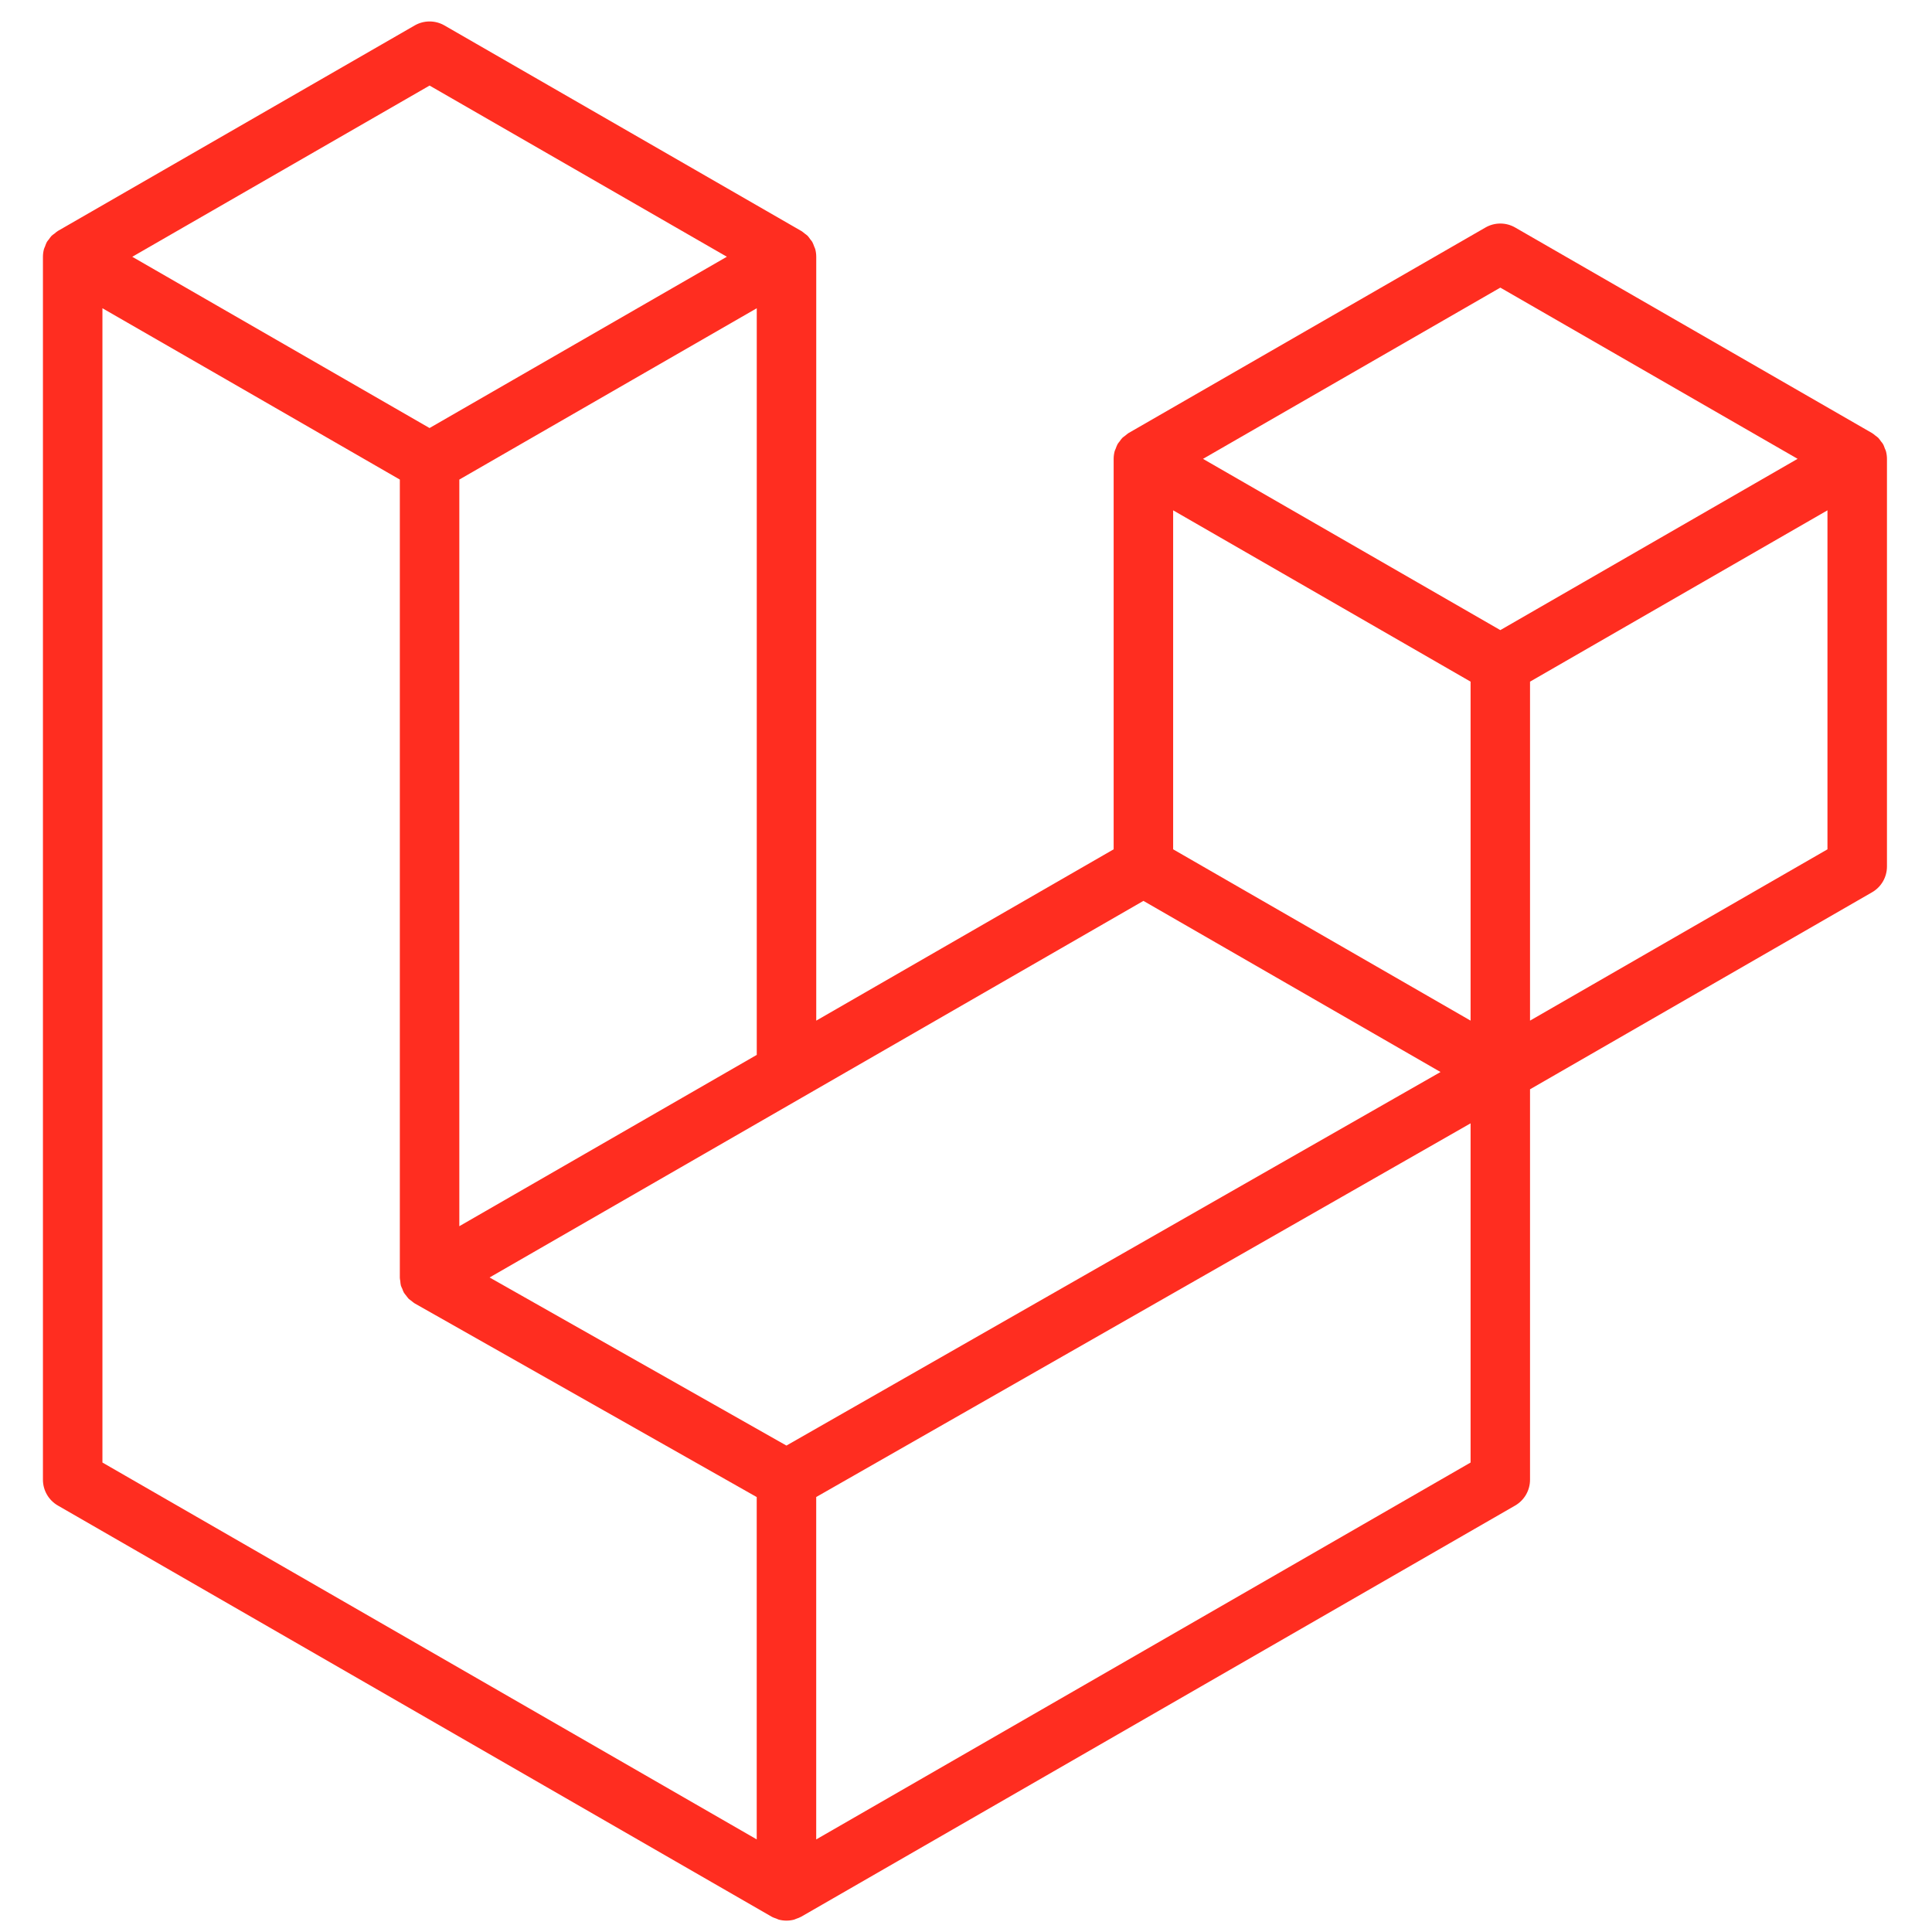
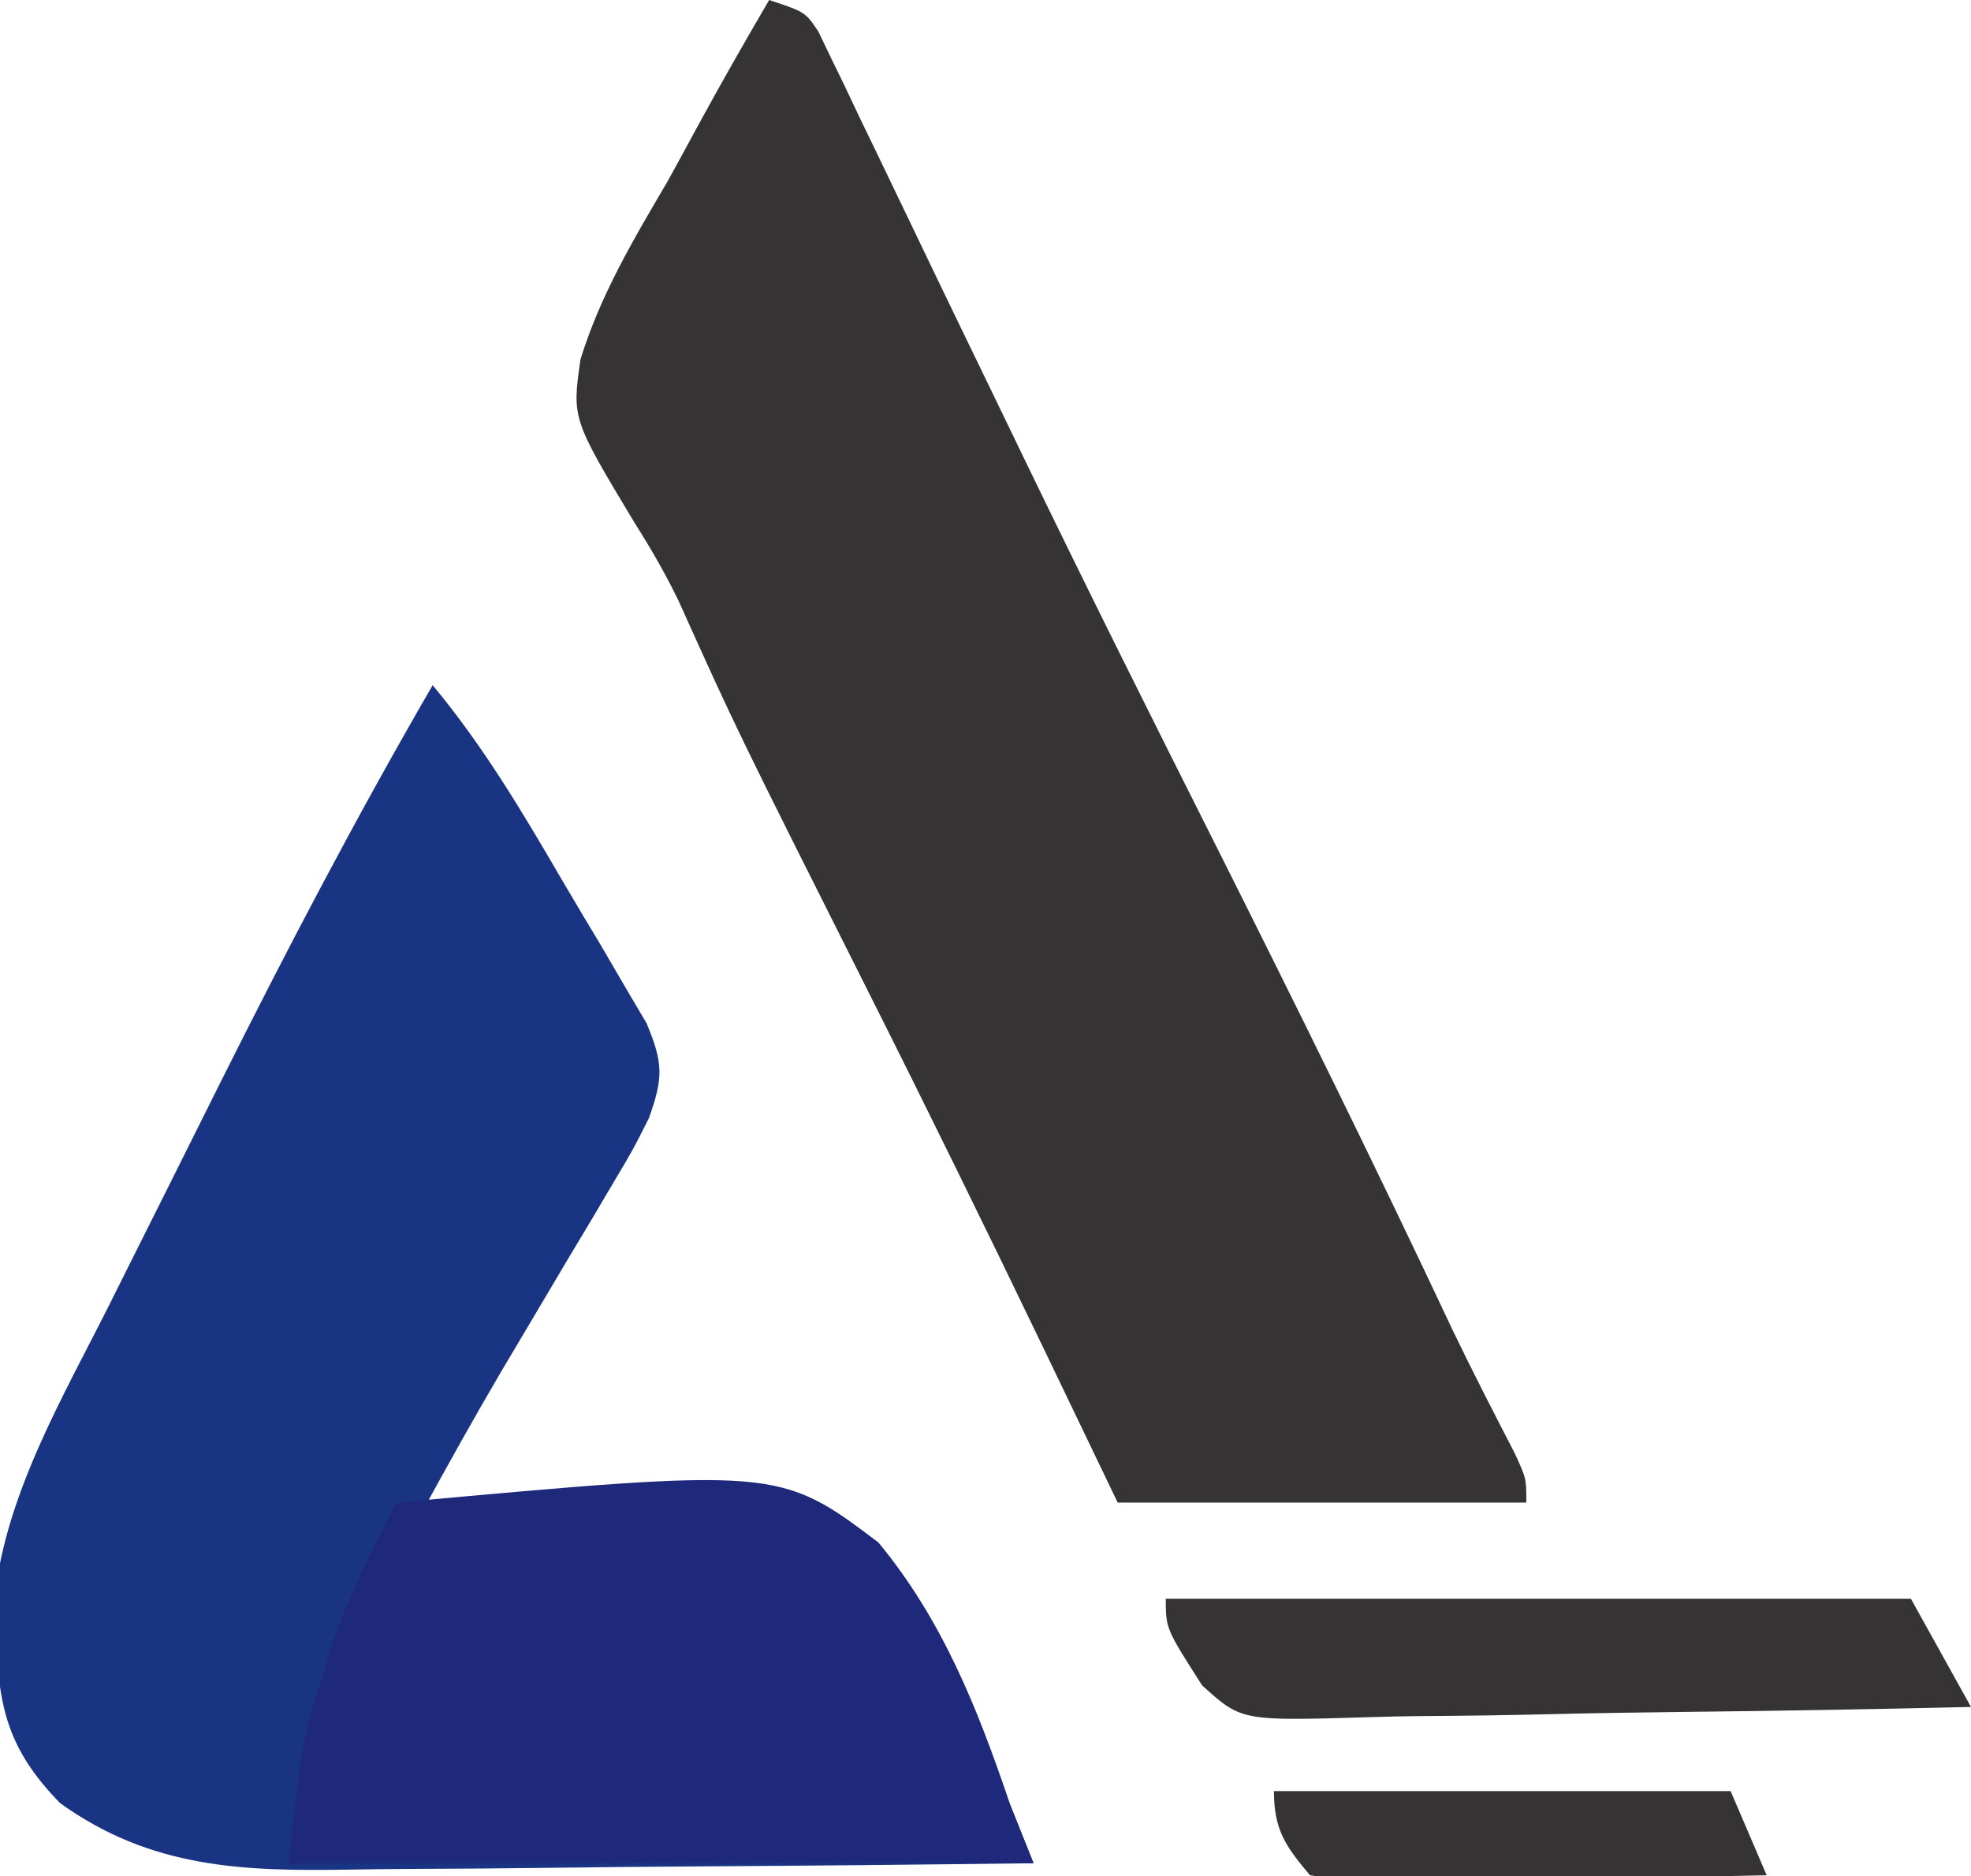
- <svg xmlns="http://www.w3.org/2000/svg" width="166" height="166" viewBox="0 0 166 166" fill="none">
-   <path fill-rule="evenodd" clip-rule="evenodd" d="M162.041 38.759C162.099 38.977 162.129 39.201 162.13 39.426V74.452C162.13 74.902 162.011 75.344 161.786 75.733C161.561 76.122 161.237 76.444 160.847 76.668L131.462 93.594V127.141C131.462 128.054 130.977 128.897 130.186 129.357L68.847 164.683C68.707 164.763 68.554 164.814 68.401 164.868C68.343 164.887 68.289 164.922 68.228 164.938C67.8 165.051 67.349 165.051 66.92 164.938C66.85 164.919 66.786 164.881 66.719 164.855C66.579 164.804 66.432 164.76 66.298 164.683L4.972 129.357C4.583 129.133 4.259 128.81 4.034 128.421C3.808 128.032 3.69 127.591 3.689 127.141L3.689 22.063C3.689 21.834 3.721 21.61 3.779 21.393C3.798 21.32 3.843 21.253 3.868 21.179C3.916 21.045 3.961 20.908 4.031 20.783C4.079 20.7 4.149 20.633 4.206 20.557C4.28 20.454 4.347 20.349 4.433 20.26C4.506 20.186 4.602 20.132 4.685 20.068C4.778 19.992 4.861 19.909 4.966 19.848L35.633 2.185C36.022 1.961 36.462 1.844 36.91 1.844C37.358 1.844 37.798 1.961 38.186 2.185L68.851 19.848H68.857C68.959 19.912 69.045 19.992 69.138 20.065C69.221 20.129 69.313 20.186 69.387 20.257C69.476 20.349 69.54 20.454 69.616 20.557C69.671 20.633 69.744 20.7 69.789 20.783C69.862 20.911 69.904 21.045 69.955 21.179C69.98 21.253 70.025 21.32 70.044 21.396C70.103 21.614 70.133 21.838 70.133 22.063V87.694L95.686 72.974V39.423C95.686 39.2 95.718 38.973 95.775 38.759C95.798 38.683 95.839 38.615 95.865 38.542C95.916 38.408 95.96 38.271 96.031 38.146C96.079 38.063 96.149 37.996 96.203 37.92C96.279 37.818 96.343 37.712 96.433 37.623C96.506 37.549 96.599 37.495 96.681 37.431C96.777 37.355 96.86 37.272 96.962 37.211L127.633 19.548C128.021 19.324 128.461 19.206 128.91 19.206C129.358 19.206 129.798 19.324 130.186 19.548L160.85 37.211C160.959 37.275 161.042 37.355 161.137 37.428C161.217 37.492 161.31 37.549 161.383 37.62C161.473 37.712 161.536 37.818 161.613 37.92C161.67 37.996 161.741 38.063 161.785 38.146C161.859 38.271 161.9 38.408 161.951 38.542C161.98 38.615 162.021 38.683 162.041 38.759ZM157.018 72.974V43.848L146.287 50.028L131.462 58.568V87.694L157.021 72.974H157.018ZM126.354 125.663V96.518L111.771 104.85L70.13 128.626V158.046L126.354 125.663ZM8.801 26.485V125.663L65.018 158.043V128.629L35.649 112L35.64 111.994L35.627 111.988C35.528 111.93 35.445 111.847 35.353 111.777C35.273 111.713 35.18 111.662 35.11 111.592L35.104 111.582C35.021 111.502 34.963 111.403 34.893 111.314C34.829 111.228 34.753 111.154 34.702 111.065L34.699 111.055C34.641 110.96 34.606 110.845 34.565 110.736C34.523 110.64 34.469 110.551 34.443 110.449C34.411 110.328 34.405 110.197 34.392 110.072C34.379 109.976 34.354 109.881 34.354 109.785V109.778V41.205L19.532 32.662L8.801 26.485ZM36.913 7.35L11.364 22.063L36.907 36.777L62.453 22.06L36.907 7.35H36.913ZM50.2 99.174L65.022 90.637V26.485L54.291 32.665L39.466 41.205V105.357L50.2 99.174ZM128.91 24.713L103.363 39.426L128.91 54.14L154.453 39.423L128.91 24.713ZM126.354 58.568L111.529 50.028L100.798 43.848V72.974L115.619 81.511L126.354 87.694V58.568ZM67.571 124.205L105.042 102.803L123.772 92.109L98.245 77.405L68.854 94.334L42.066 109.762L67.571 124.205Z" fill="#FF2D20" />
+ <svg xmlns="http://www.w3.org/2000/svg" version="1.1" width="164" height="156">
+   <path d="M0 0 C4.212 5.062 7.458 10.532 10.765 16.211 C11.814 18.003 12.882 19.782 13.951 21.562 C14.613 22.697 15.275 23.831 15.957 25 C16.565 26.031 17.173 27.062 17.8 28.125 C19.188 31.451 19.194 32.645 18 36 C16.681 38.628 16.681 38.628 15.016 41.422 C14.107 42.961 14.107 42.961 13.18 44.531 C12.224 46.125 12.224 46.125 11.25 47.75 C10.004 49.848 8.76 51.947 7.516 54.047 C6.919 55.05 6.323 56.054 5.709 57.088 C3.401 61.02 1.183 64.998 -1 69 C0.48 68.811 0.48 68.811 1.991 68.619 C29.3 65.435 29.3 65.435 37 71.275 C42.28 77.716 45.303 85.191 48 93 C48.662 94.669 49.327 96.336 50 98 C40.916 98.116 31.831 98.205 22.746 98.259 C18.527 98.285 14.308 98.32 10.089 98.377 C6.01 98.432 1.932 98.461 -2.146 98.474 C-3.696 98.484 -5.245 98.501 -6.794 98.529 C-15.757 98.679 -23.413 98.445 -31 93 C-35.323 88.571 -36.175 85.012 -36.312 78.938 C-36.35 77.874 -36.387 76.811 -36.426 75.715 C-35.443 67.139 -30.728 59.156 -26.895 51.523 C-26.411 50.555 -25.928 49.586 -25.429 48.587 C-24.41 46.548 -23.389 44.509 -22.366 42.471 C-20.829 39.407 -19.3 36.338 -17.771 33.27 C-12.141 22.002 -6.32 10.896 0 0 Z " fill="#1A3484" transform="translate(36,57)" />
+   <path d="M0 0 C3 1 3 1 4.093 2.622 C4.431 3.328 4.77 4.034 5.119 4.761 C5.512 5.568 5.905 6.375 6.31 7.207 C6.731 8.096 7.152 8.986 7.586 9.902 C8.035 10.83 8.485 11.758 8.948 12.715 C9.922 14.729 10.891 16.745 11.857 18.763 C14.429 24.142 17.034 29.505 19.633 34.871 C20.163 35.968 20.693 37.066 21.239 38.196 C26.473 49.016 31.85 59.762 37.25 70.5 C43.946 83.834 50.544 97.2 56.895 110.703 C58.554 114.151 60.307 117.552 62.064 120.951 C63 123 63 123 63 125 C51.78 125 40.56 125 29 125 C26.958 120.751 24.916 116.502 22.812 112.125 C18.057 102.252 13.237 92.415 8.312 82.625 C-2.728 60.663 -2.728 60.663 -7.571 49.909 C-8.672 47.668 -9.811 45.681 -11.142 43.585 C-16.405 34.837 -16.405 34.837 -15.703 29.917 C-14.071 24.575 -11.254 19.852 -8.438 15.062 C-7.629 13.592 -6.827 12.119 -6.029 10.643 C-4.079 7.059 -2.061 3.522 0 0 Z " fill="#363334" transform="translate(64,0)" />
+   <path d="M0 0 C31.808 -2.897 31.808 -2.897 40.094 3.322 C45.403 9.738 48.372 17.174 51 25 C51.66 26.65 52.32 28.3 53 30 C32.54 30 12.08 30 -9 30 C-7.864 19.773 -7.864 19.773 -6.188 14.438 C-5.872 13.405 -5.556 12.372 -5.23 11.309 C-3.768 7.376 -1.945 3.713 0 0 Z " fill="#1E297B" transform="translate(33,125)" />
+   <path d="M0 0 C20.46 0 40.92 0 62 0 C64.475 4.455 64.475 4.455 67 9 C59.003 9.186 51.006 9.328 43.008 9.414 C39.293 9.456 35.58 9.513 31.866 9.604 C28.281 9.691 24.696 9.738 21.11 9.759 C19.743 9.774 18.377 9.803 17.011 9.846 C6.289 10.172 6.289 10.172 3.021 7.201 C0 2.479 0 2.479 0 0 Z " fill="#363334" transform="translate(97,133)" />
+   <path d="M0 0 C12.54 0 25.08 0 38 0 C38.99 2.31 39.98 4.62 41 7 C35.643 7.124 30.287 7.214 24.929 7.275 C23.107 7.3 21.284 7.334 19.462 7.377 C16.843 7.438 14.225 7.466 11.605 7.488 C10.79 7.514 9.974 7.54 9.134 7.566 C6.829 7.568 6.829 7.568 3 7 C0.943 4.572 0 3.194 0 0 Z " fill="#363334" transform="translate(106,149)" />
</svg>
